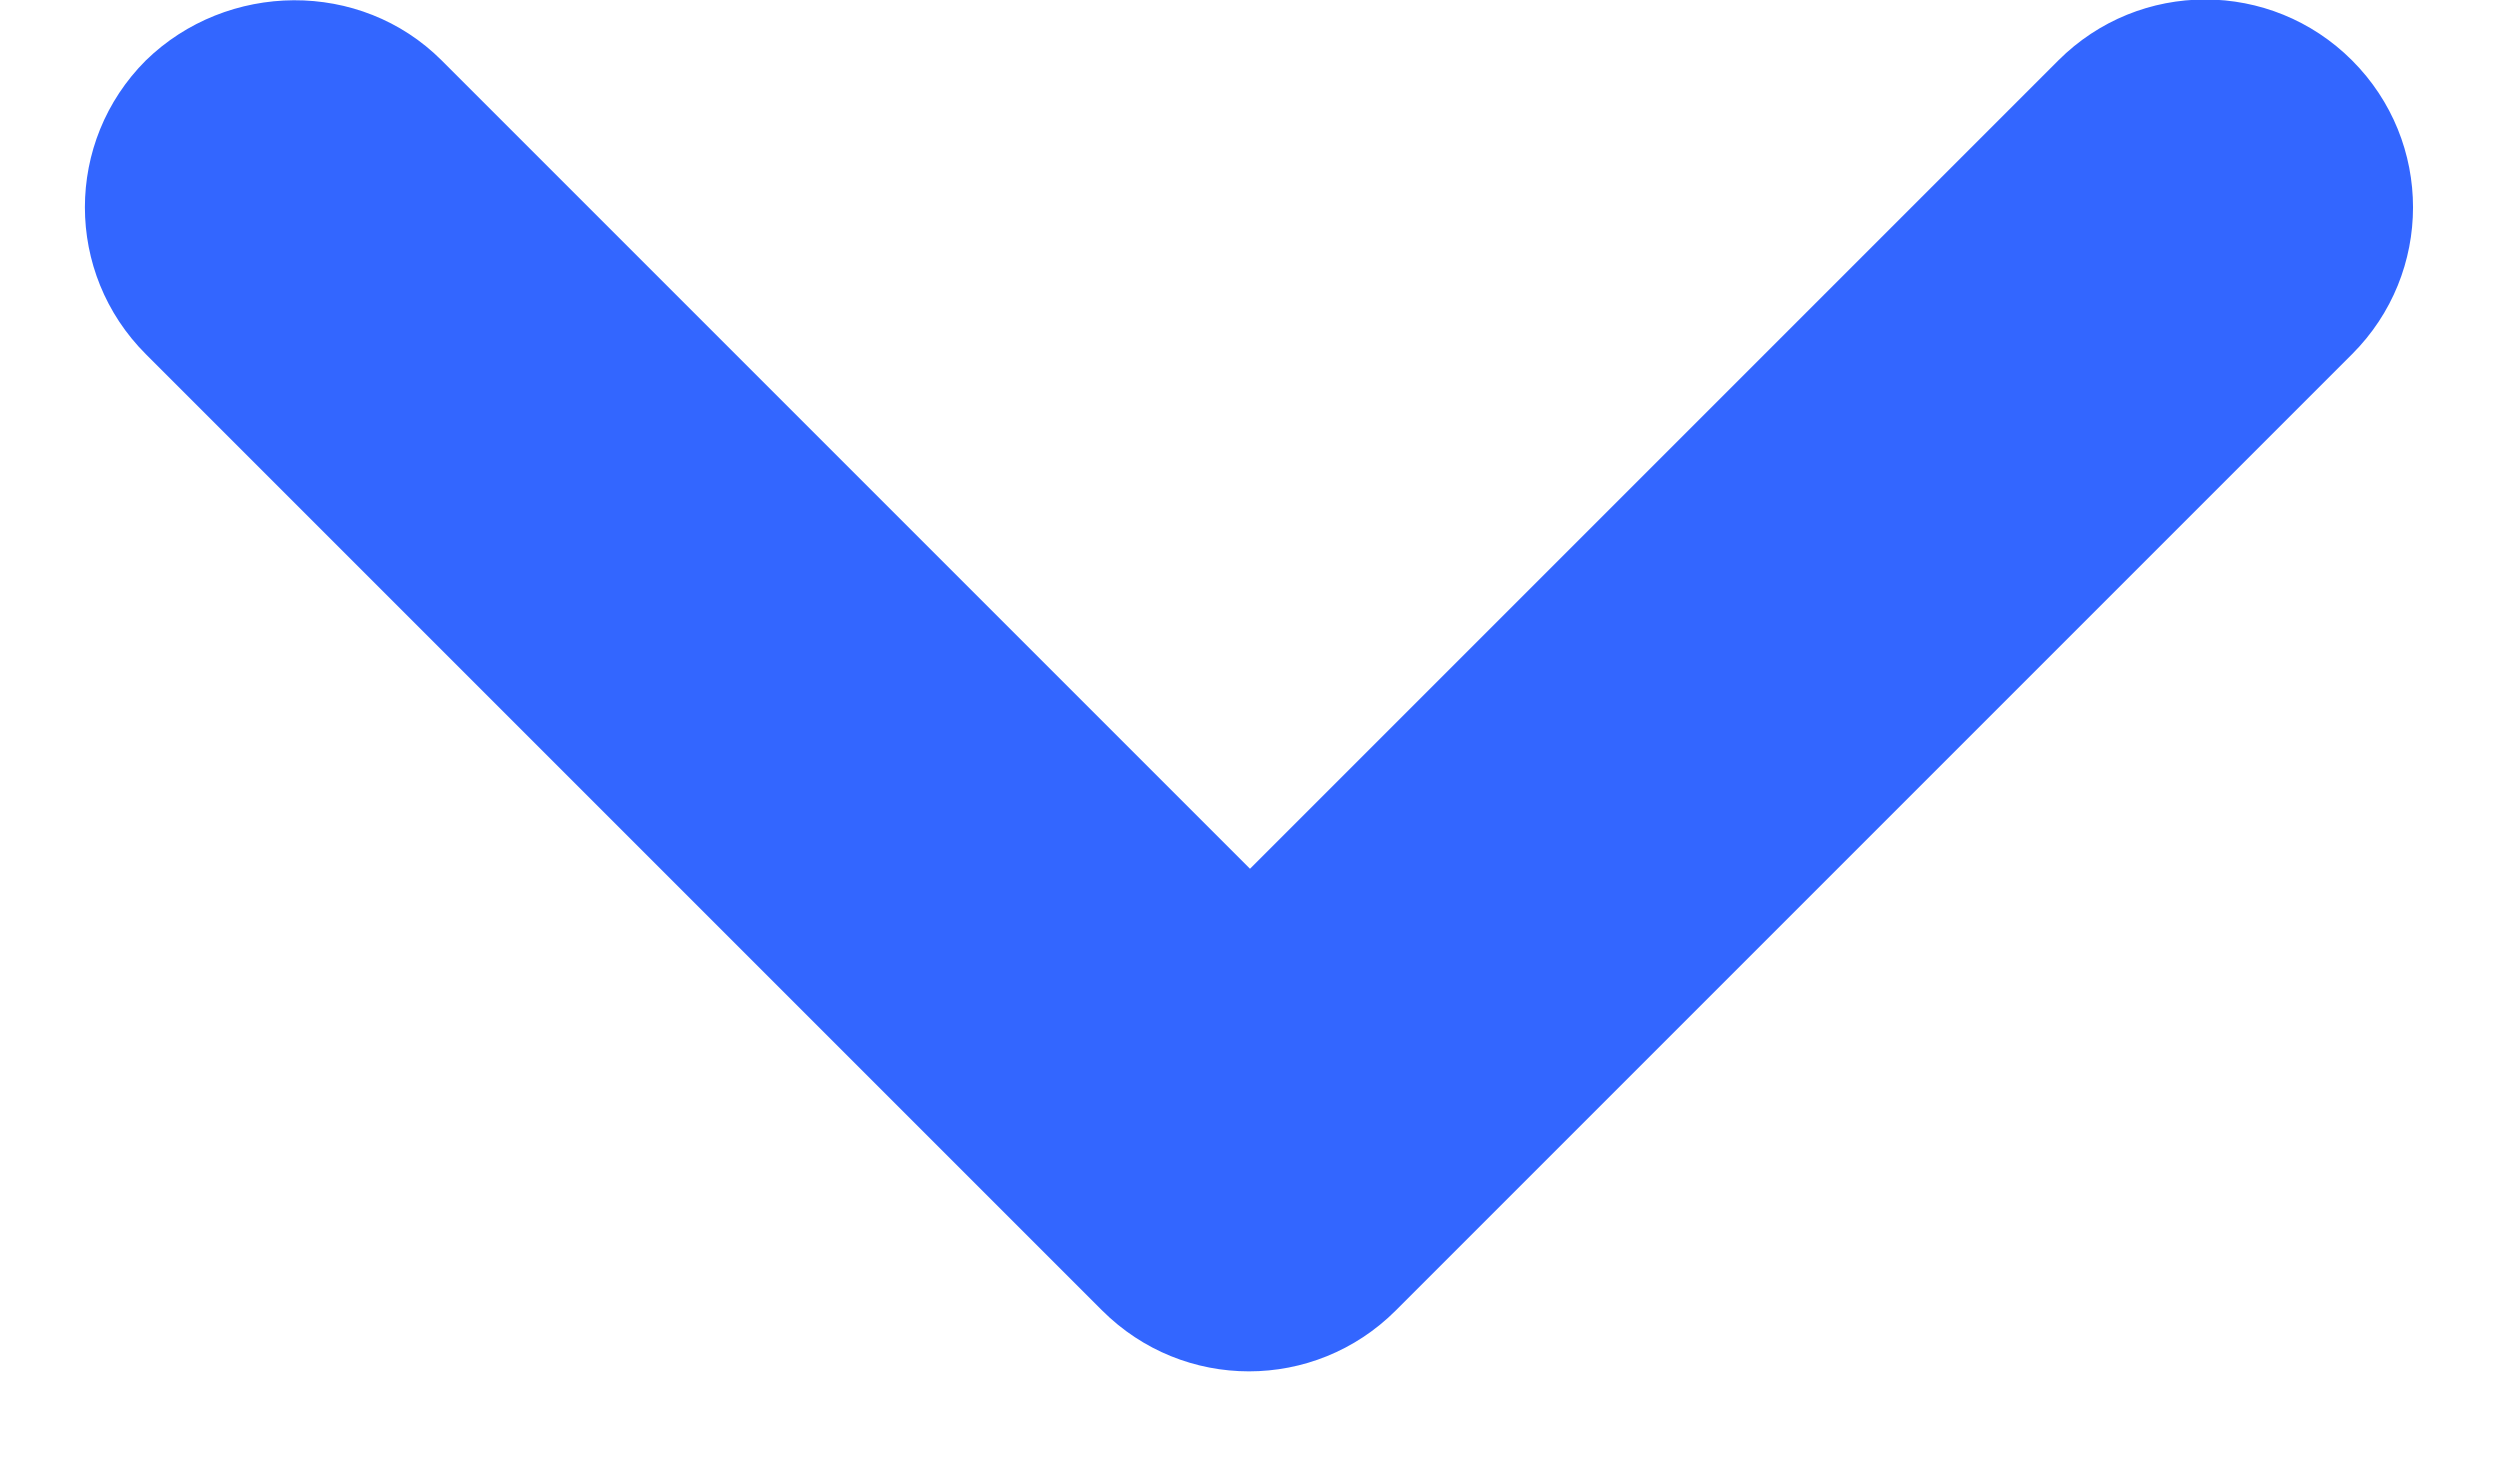
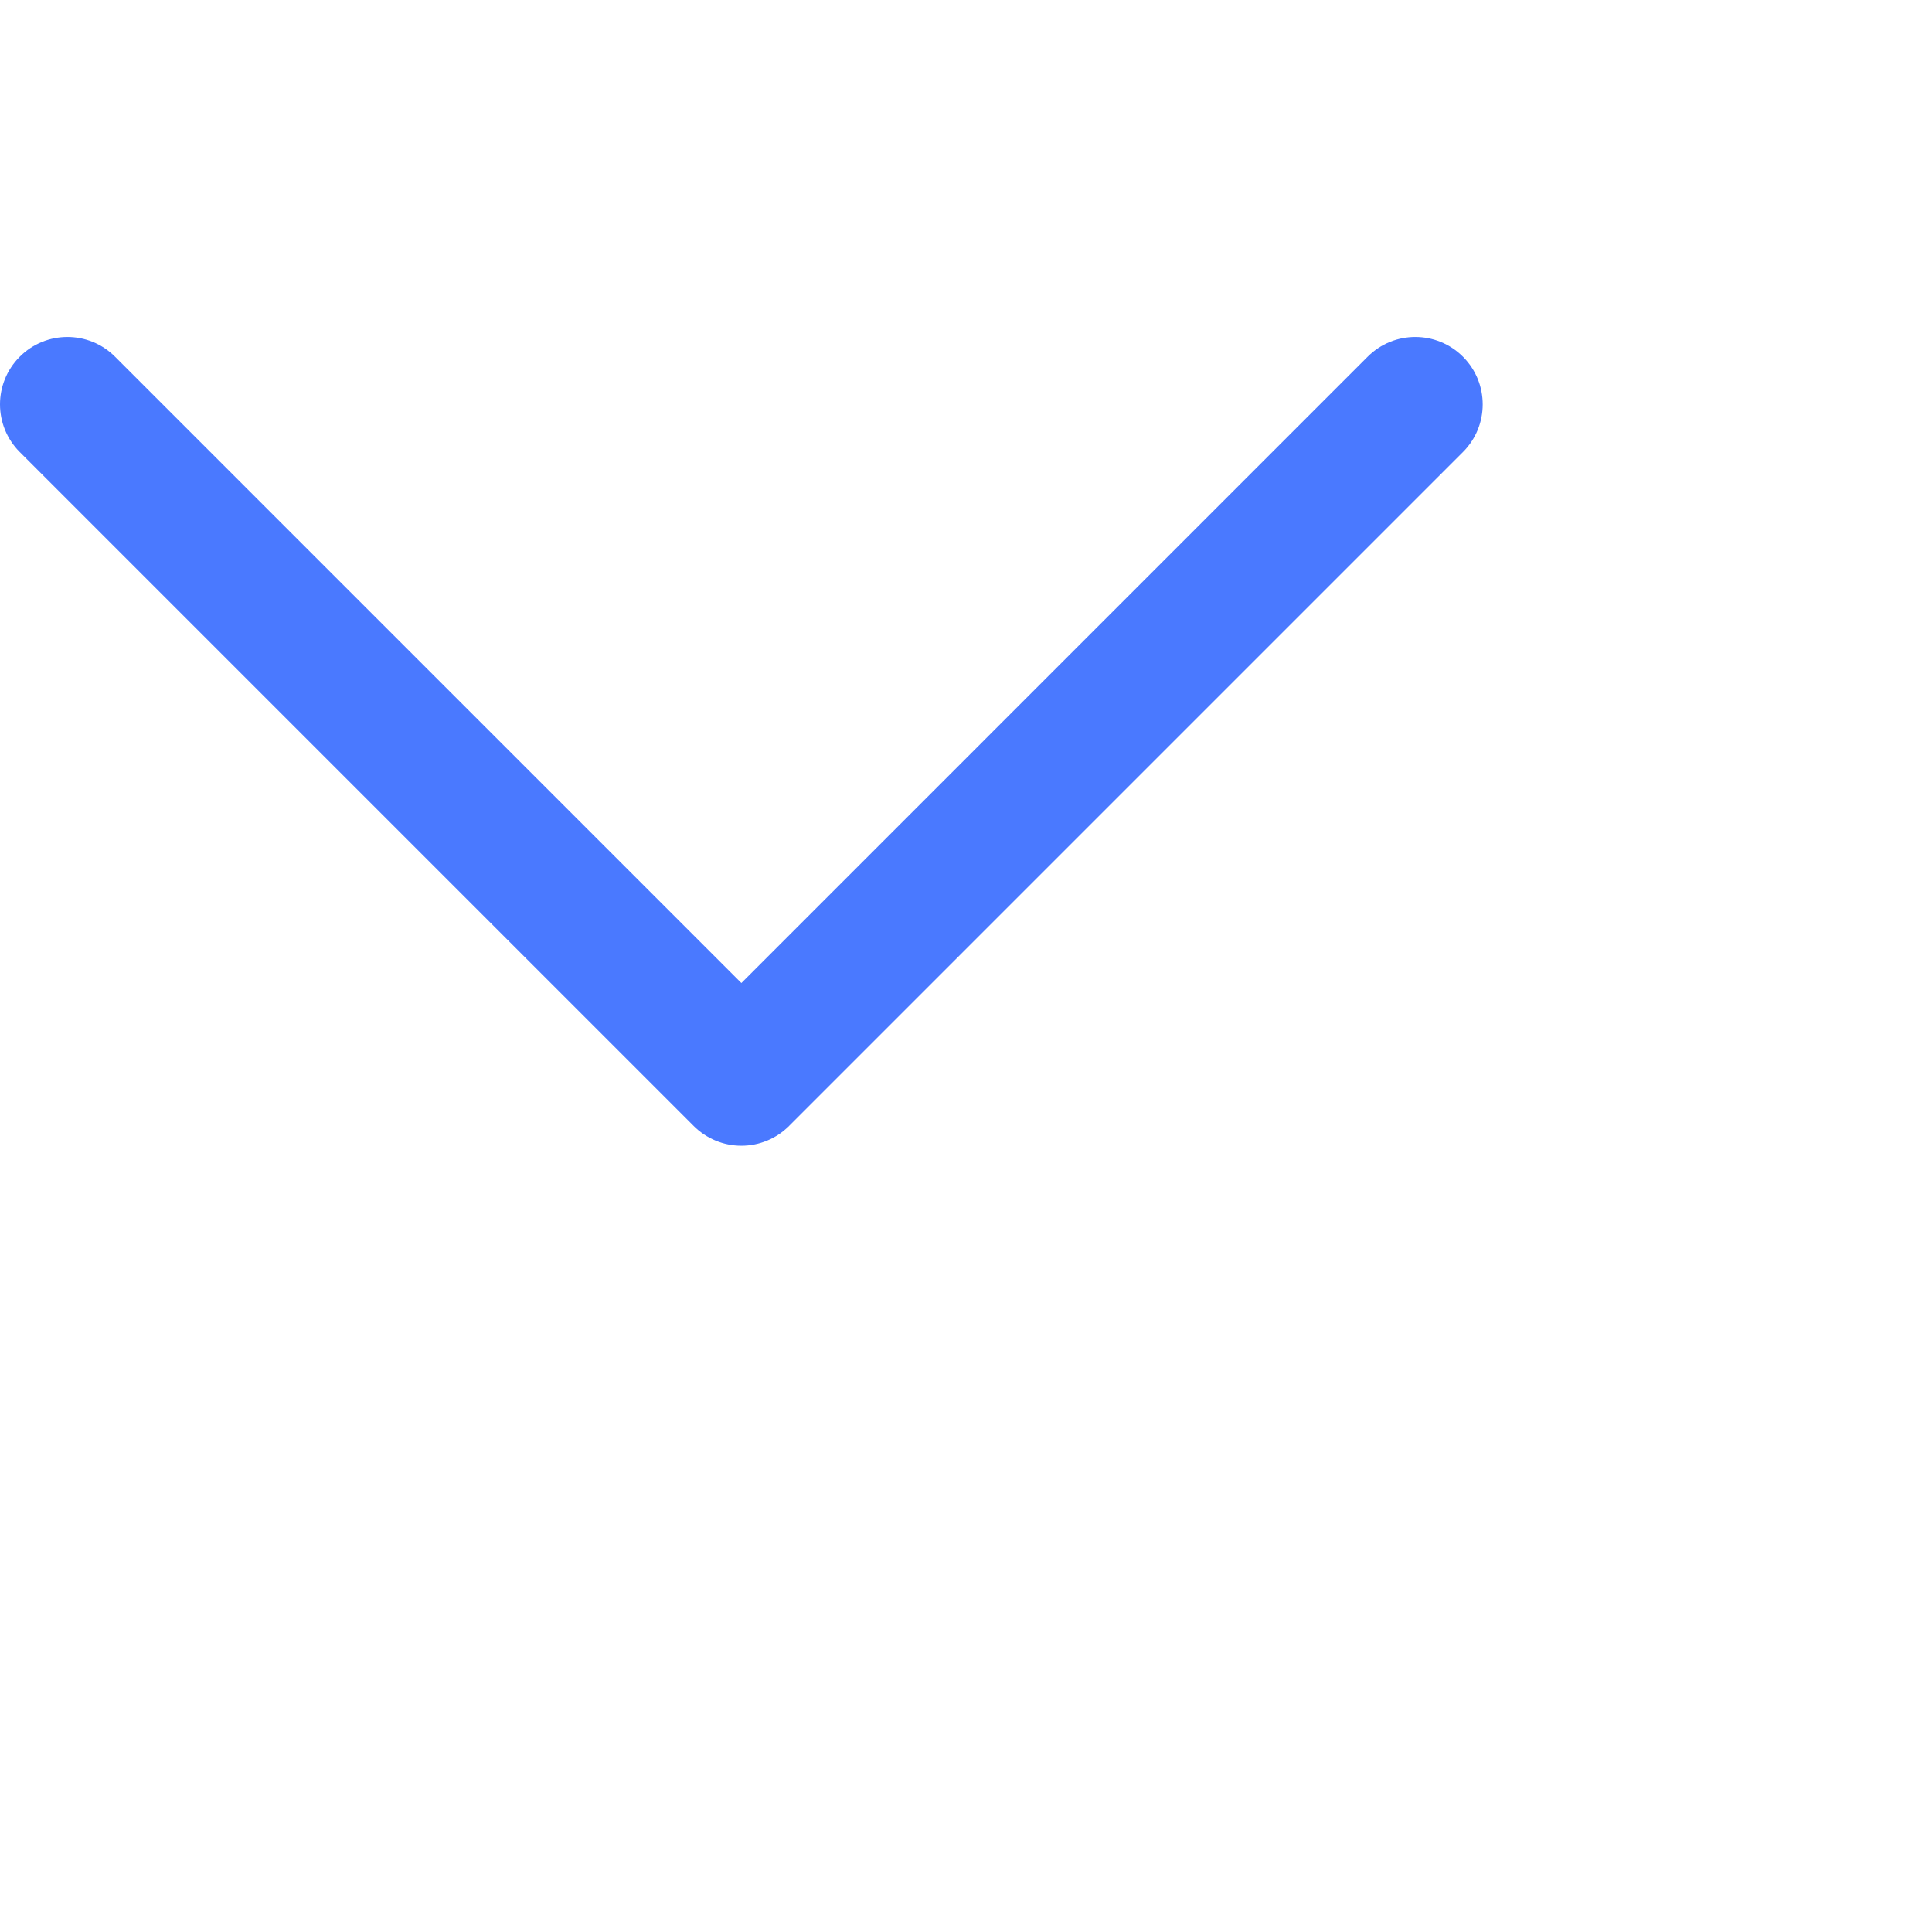
- <svg xmlns="http://www.w3.org/2000/svg" width="12px" height="7px" viewBox="0 0 12 7" version="1.1">
-   <g id="Icons" stroke="none" stroke-width="1" fill="none" fill-rule="evenodd">
-     <g id="Rounded" transform="translate(-616, -2467)">
-       <g id="Hardware" transform="translate(100, 2404)">
-         <g id="-Round-/-Hardware-/-keyboard_arrow_down" transform="translate(510, 54)">
-           <g>
-             <rect id="Rectangle-Copy-103" x="0" y="0" width="24" height="24" />
-             <path d="M8.12,9.29 L12,13.17 L15.88,9.29 C16.27,8.9 16.9,8.9 17.29,9.29 C17.68,9.68 17.68,10.31 17.29,10.7 L12.7,15.29 C12.31,15.68 11.68,15.68 11.29,15.29 L6.7,10.7 C6.31,10.31 6.31,9.68 6.7,9.29 C7.09,8.91 7.73,8.9 8.12,9.29 Z" id="🔹-Icon-Color" fill="#3366ff" />
-           </g>
-         </g>
-       </g>
-     </g>
-   </g>
+ <svg xmlns="http://www.w3.org/2000/svg" version="1.1" id="Layer_1" x="0px" y="0px" viewBox="0 0 430 430" style="enable-background:new 0 0 330 330;" xml:space="preserve" fill="rgb(74,121,255)">
+   <path id="XMLID_225_" d="M325.607,79.393c-5.857-5.857-15.355-5.858-21.213,0.001l-139.39,139.393L25.607,79.393  c-5.857-5.857-15.355-5.858-21.213,0.001c-5.858,5.858-5.858,15.355,0,21.213l150.004,150c2.813,2.813,6.628,4.393,10.606,4.393  s7.794-1.581,10.606-4.394l149.996-150C331.465,94.749,331.465,85.251,325.607,79.393z" />
+   <g>
+ </g>
+   <g>
+ </g>
+   <g>
+ </g>
+   <g>
+ </g>
+   <g>
+ </g>
+   <g>
+ </g>
+   <g>
+ </g>
+   <g>
+ </g>
+   <g>
+ </g>
+   <g>
+ </g>
+   <g>
+ </g>
+   <g>
+ </g>
+   <g>
+ </g>
+   <g>
+ </g>
+   <g>
+ </g>
</svg>
